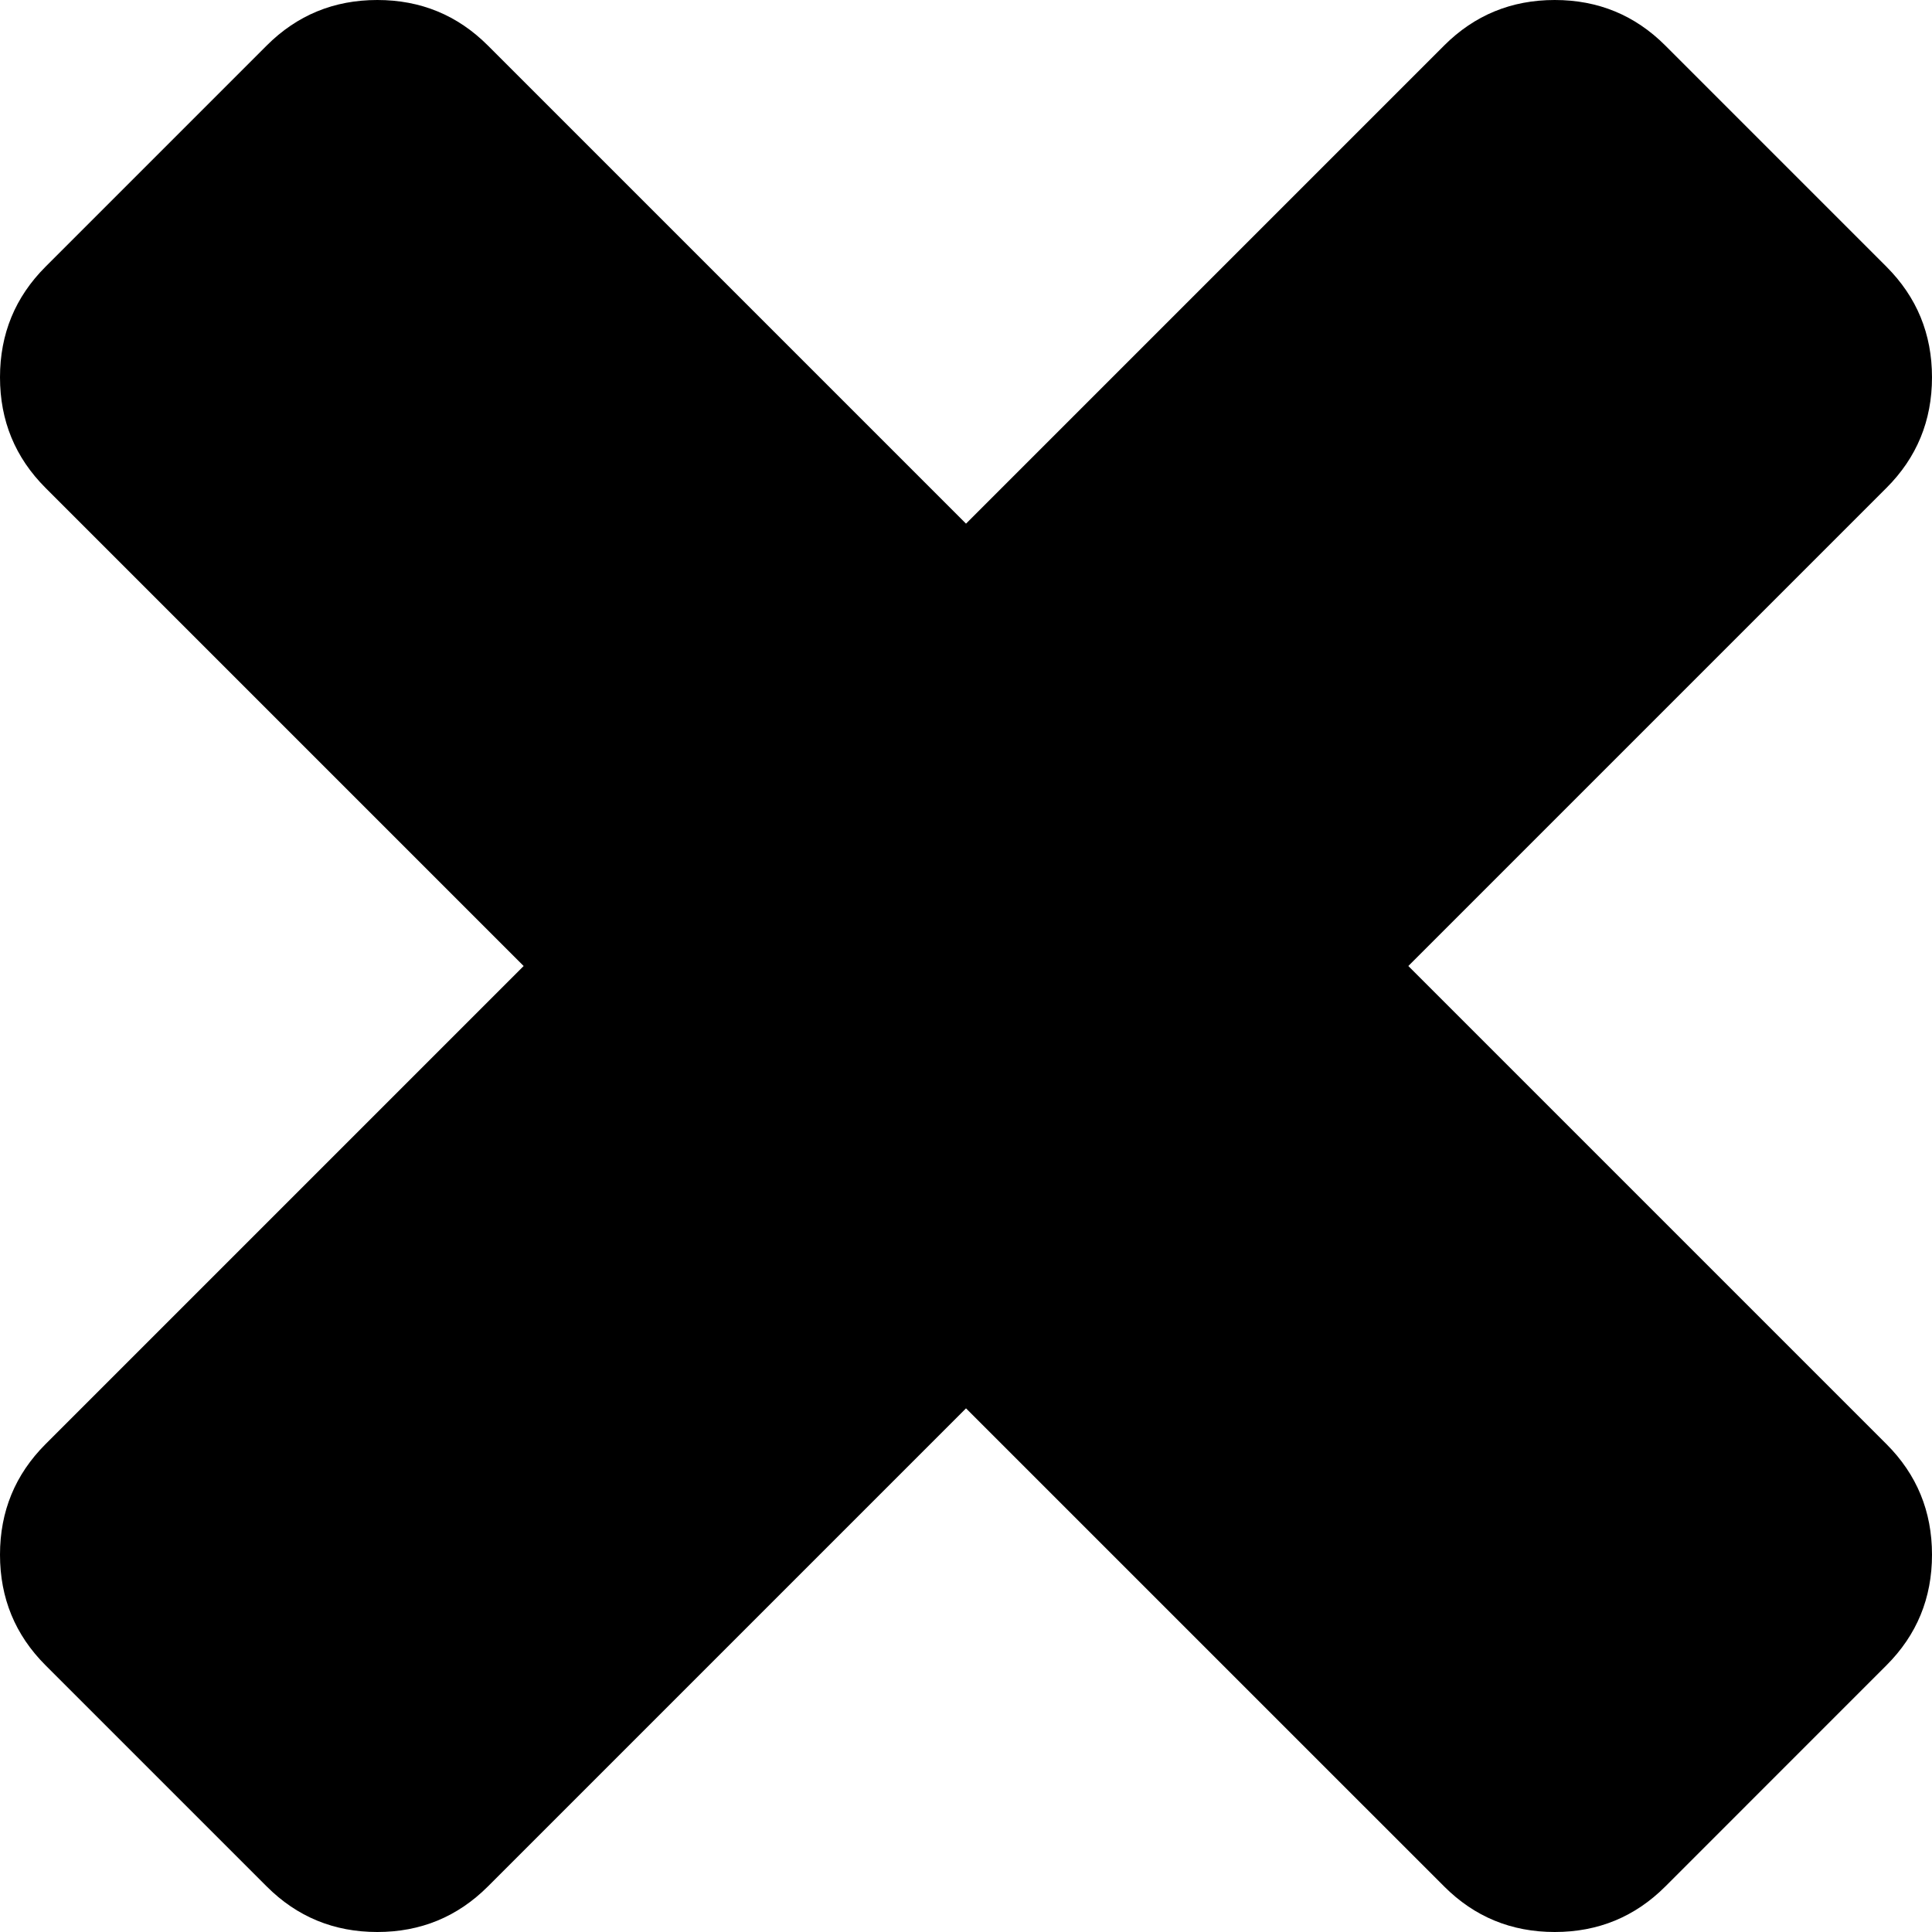
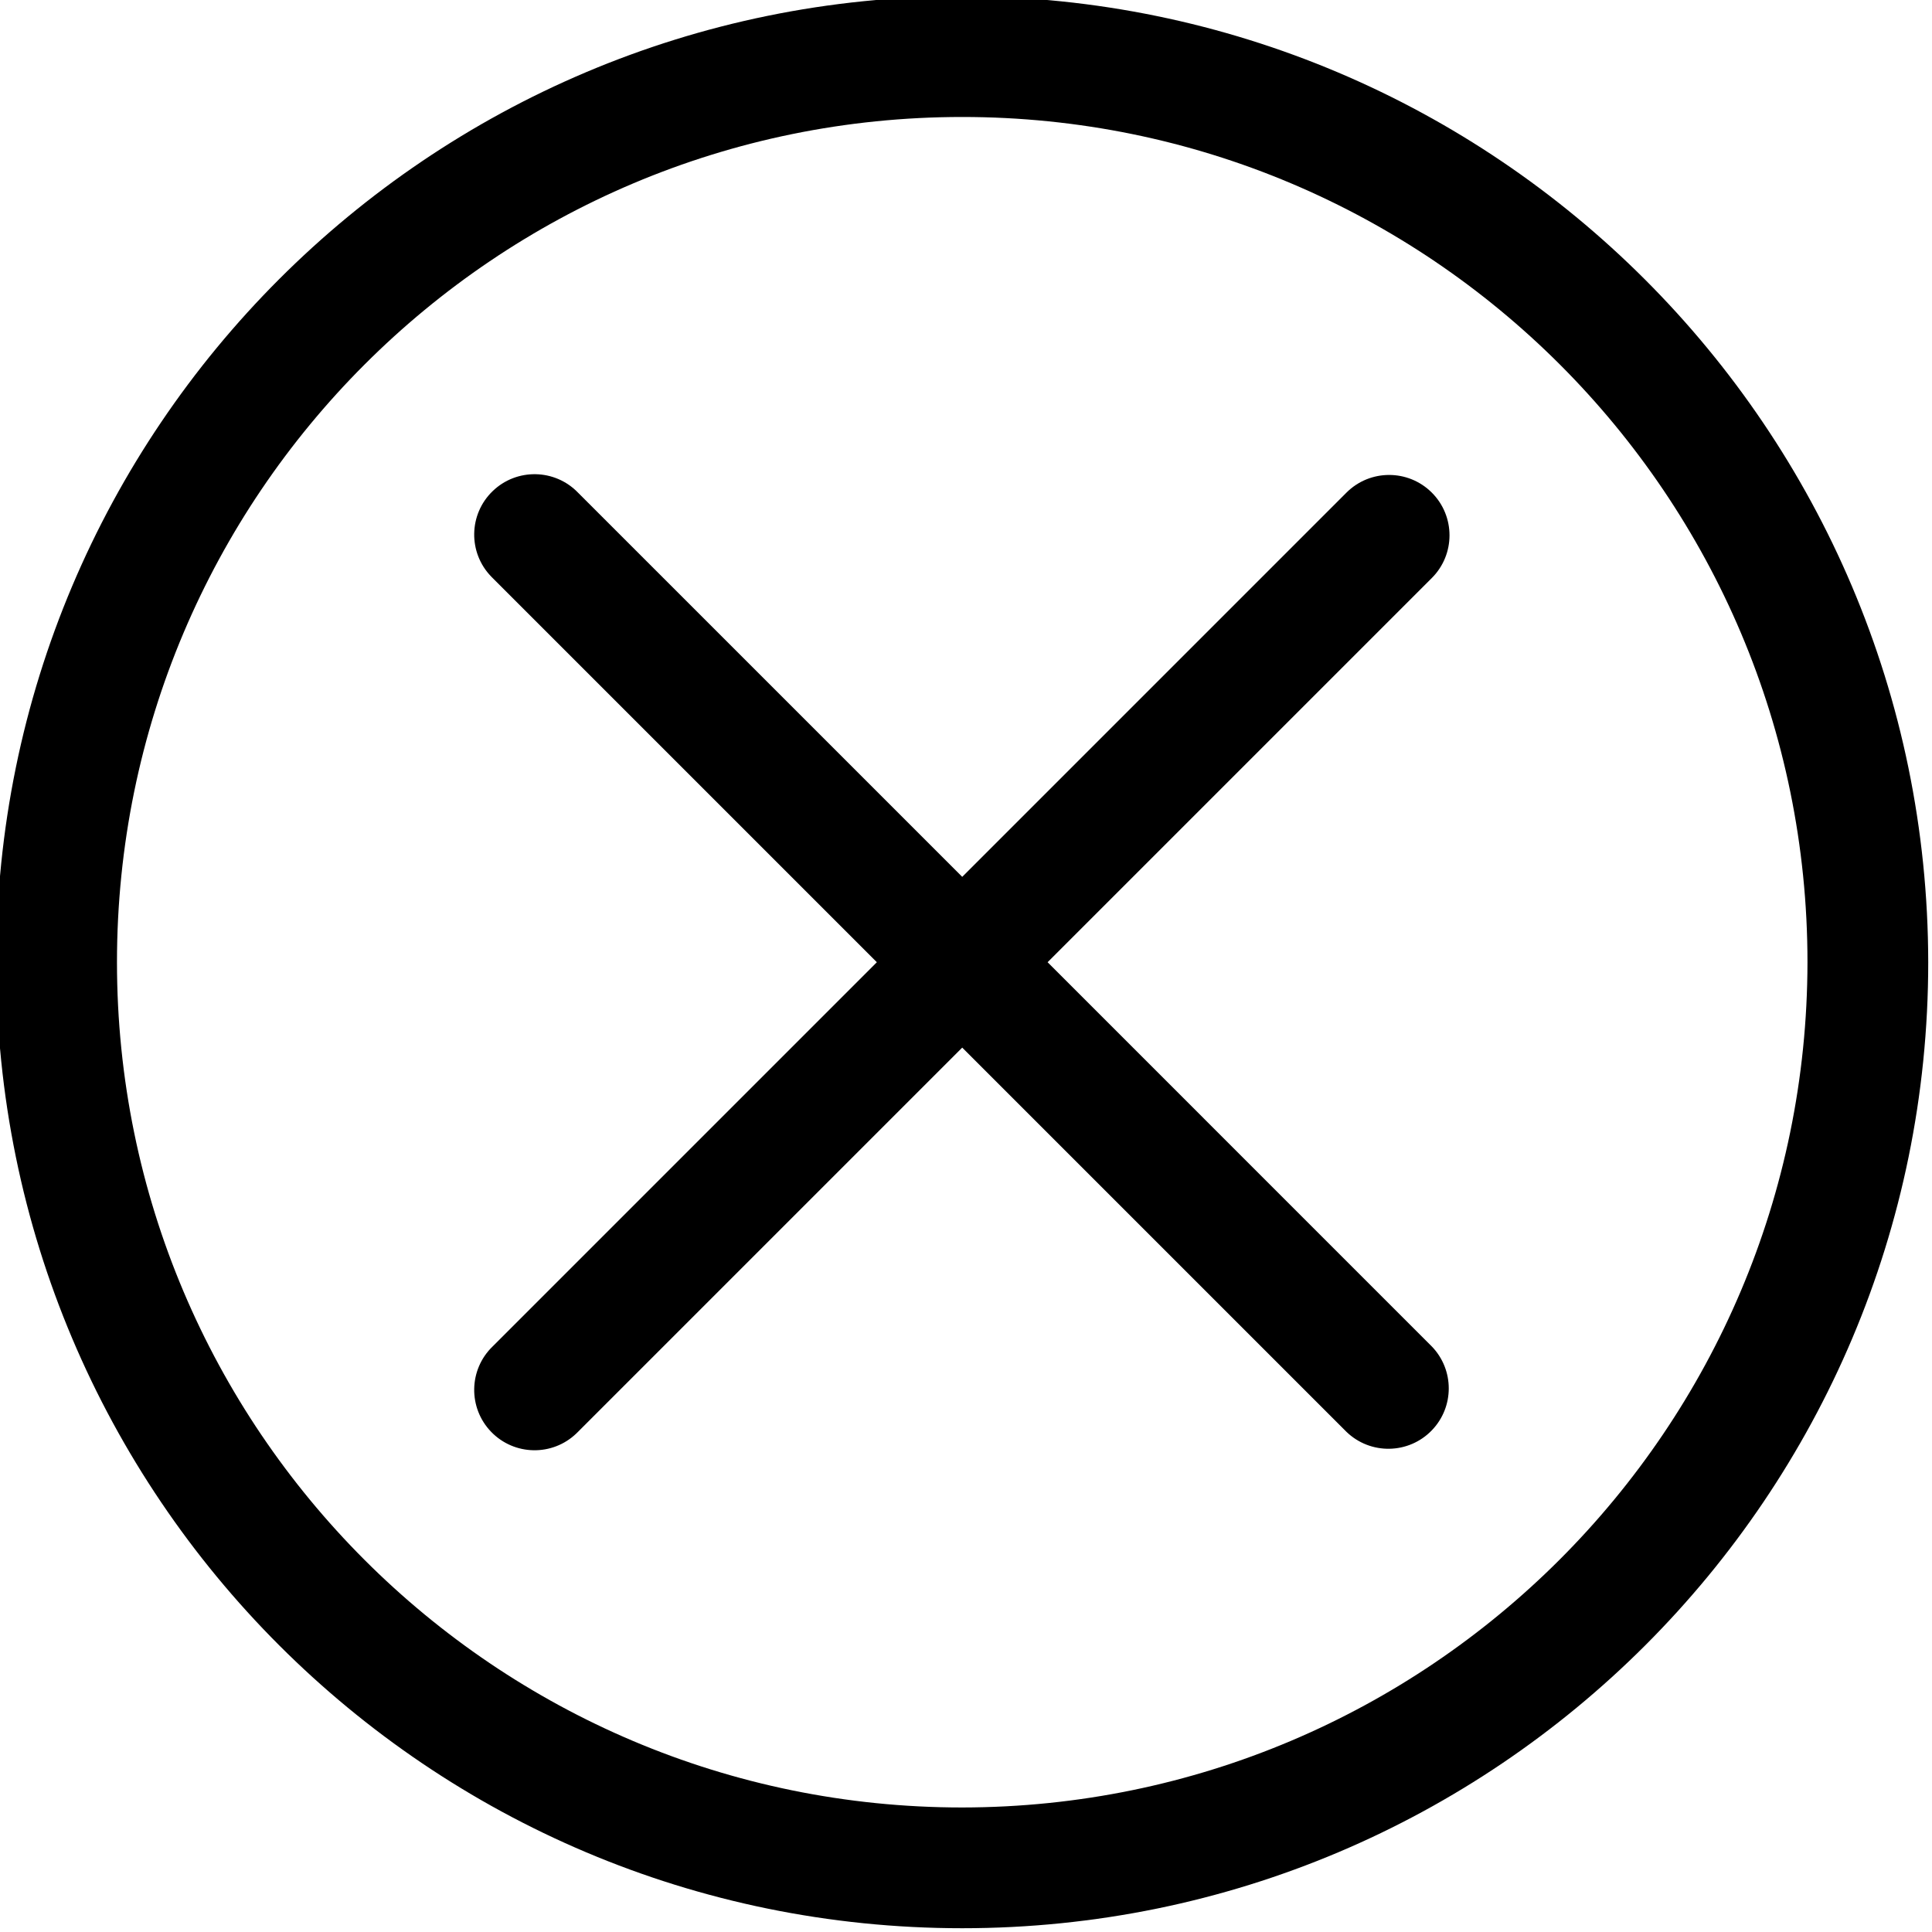
- <svg xmlns="http://www.w3.org/2000/svg" version="1.1" id="Capa_1" x="0px" y="0px" width="339.177px" height="339.177px" viewBox="0 0 339.177 339.177" style="enable-background:new 0 0 339.177 339.177;" xml:space="preserve">
-   <g>
-     <path d="M247.244,169.59l83.938-83.938c5.332-5.327,7.994-11.798,7.994-19.414c0-7.614-2.669-14.084-7.994-19.414L292.355,7.993   C287.026,2.665,280.556,0,272.944,0c-7.617,0-14.085,2.665-19.417,7.993L169.59,91.931L85.651,7.993   C80.325,2.665,73.854,0,66.237,0c-7.611,0-14.083,2.665-19.414,7.993L7.994,46.824C2.667,52.15,0,58.624,0,66.238   c0,7.616,2.664,14.084,7.994,19.414l83.937,83.938L7.994,253.528C2.667,258.859,0,265.327,0,272.945   c0,7.61,2.664,14.082,7.994,19.41l38.83,38.828c5.33,5.332,11.803,7.994,19.414,7.994c7.616,0,14.084-2.669,19.414-7.994   l83.939-83.938l83.944,83.938c5.328,5.332,11.793,7.994,19.417,7.994c7.611,0,14.082-2.669,19.411-7.994l38.82-38.828   c5.332-5.324,7.994-11.8,7.994-19.41c0-7.618-2.662-14.086-7.994-19.417L247.244,169.59z" />
-   </g>
-   <g>
- </g>
-   <g>
- </g>
-   <g>
- </g>
-   <g>
- </g>
-   <g>
- </g>
-   <g>
- </g>
-   <g>
- </g>
-   <g>
- </g>
-   <g>
- </g>
-   <g>
- </g>
-   <g>
- </g>
-   <g>
- </g>
-   <g>
- </g>
-   <g>
- </g>
-   <g>
- </g>
+ <svg xmlns="http://www.w3.org/2000/svg" height="512pt" viewBox="1 1 512 512" width="512pt">
+   <path d="m256 0c-141.387 0-256 114.613-256 256s114.613 256 256 256 256-114.613 256-256c-.168-141.316-114.684-255.832-256-256zm0 480c-123.711 0-224-100.289-224-224s100.289-224 224-224 224 100.289 224 224c-.133 123.656-100.344 223.867-224 224zm0 0" />
+   <path d="m380.449 131.551c-6.25-6.246-16.379-6.246-22.625 0l-101.824 101.824-101.824-101.824c-6.141-6.355-16.27-6.531-22.625-.391-6.355 6.137-6.531 16.266-.391 22.621.129.133.258.266.391.395l101.824 101.824-101.824 101.824c-6.355 6.137-6.531 16.266-.391 22.625 6.137 6.355 16.266 6.531 22.621.391.133-.129.266-.258.395-.391l101.824-101.824 101.824 101.824c6.355 6.137 16.484 5.961 22.621-.395 5.988-6.199 5.988-16.031 0-22.23l-101.82-101.824 101.824-101.824c6.246-6.246 6.246-16.375 0-22.625zm0 0" />
</svg>
